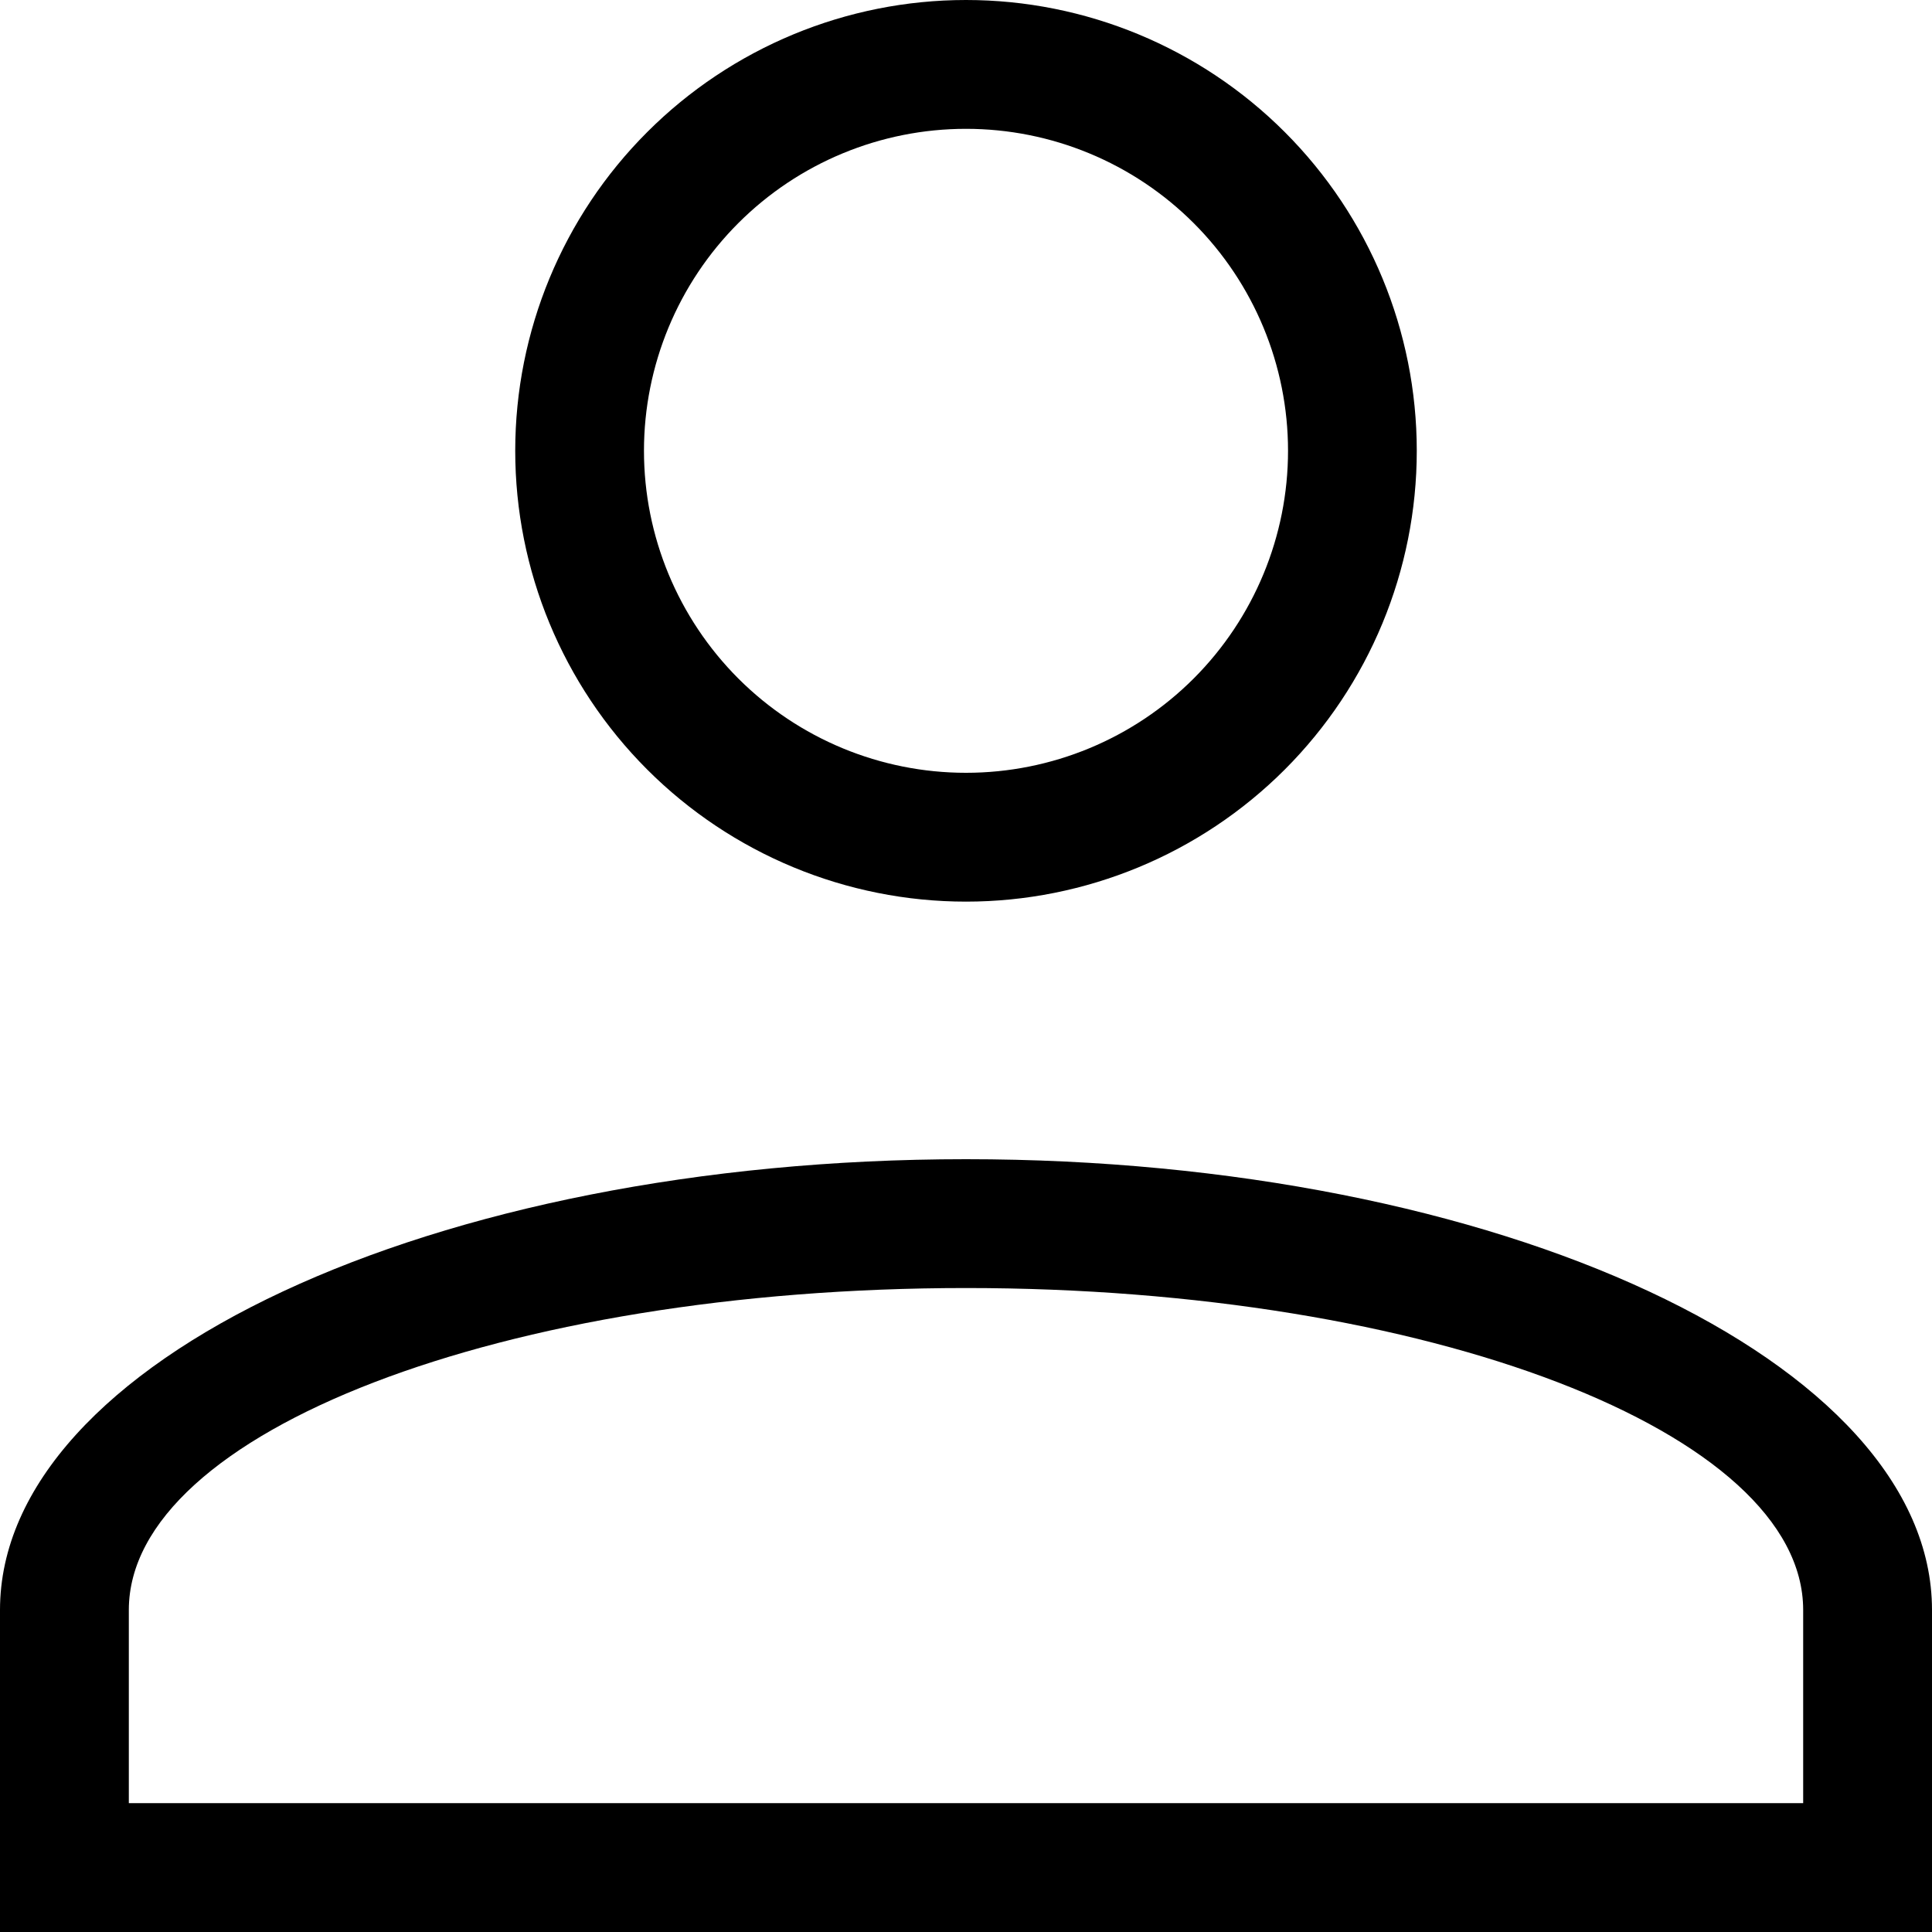
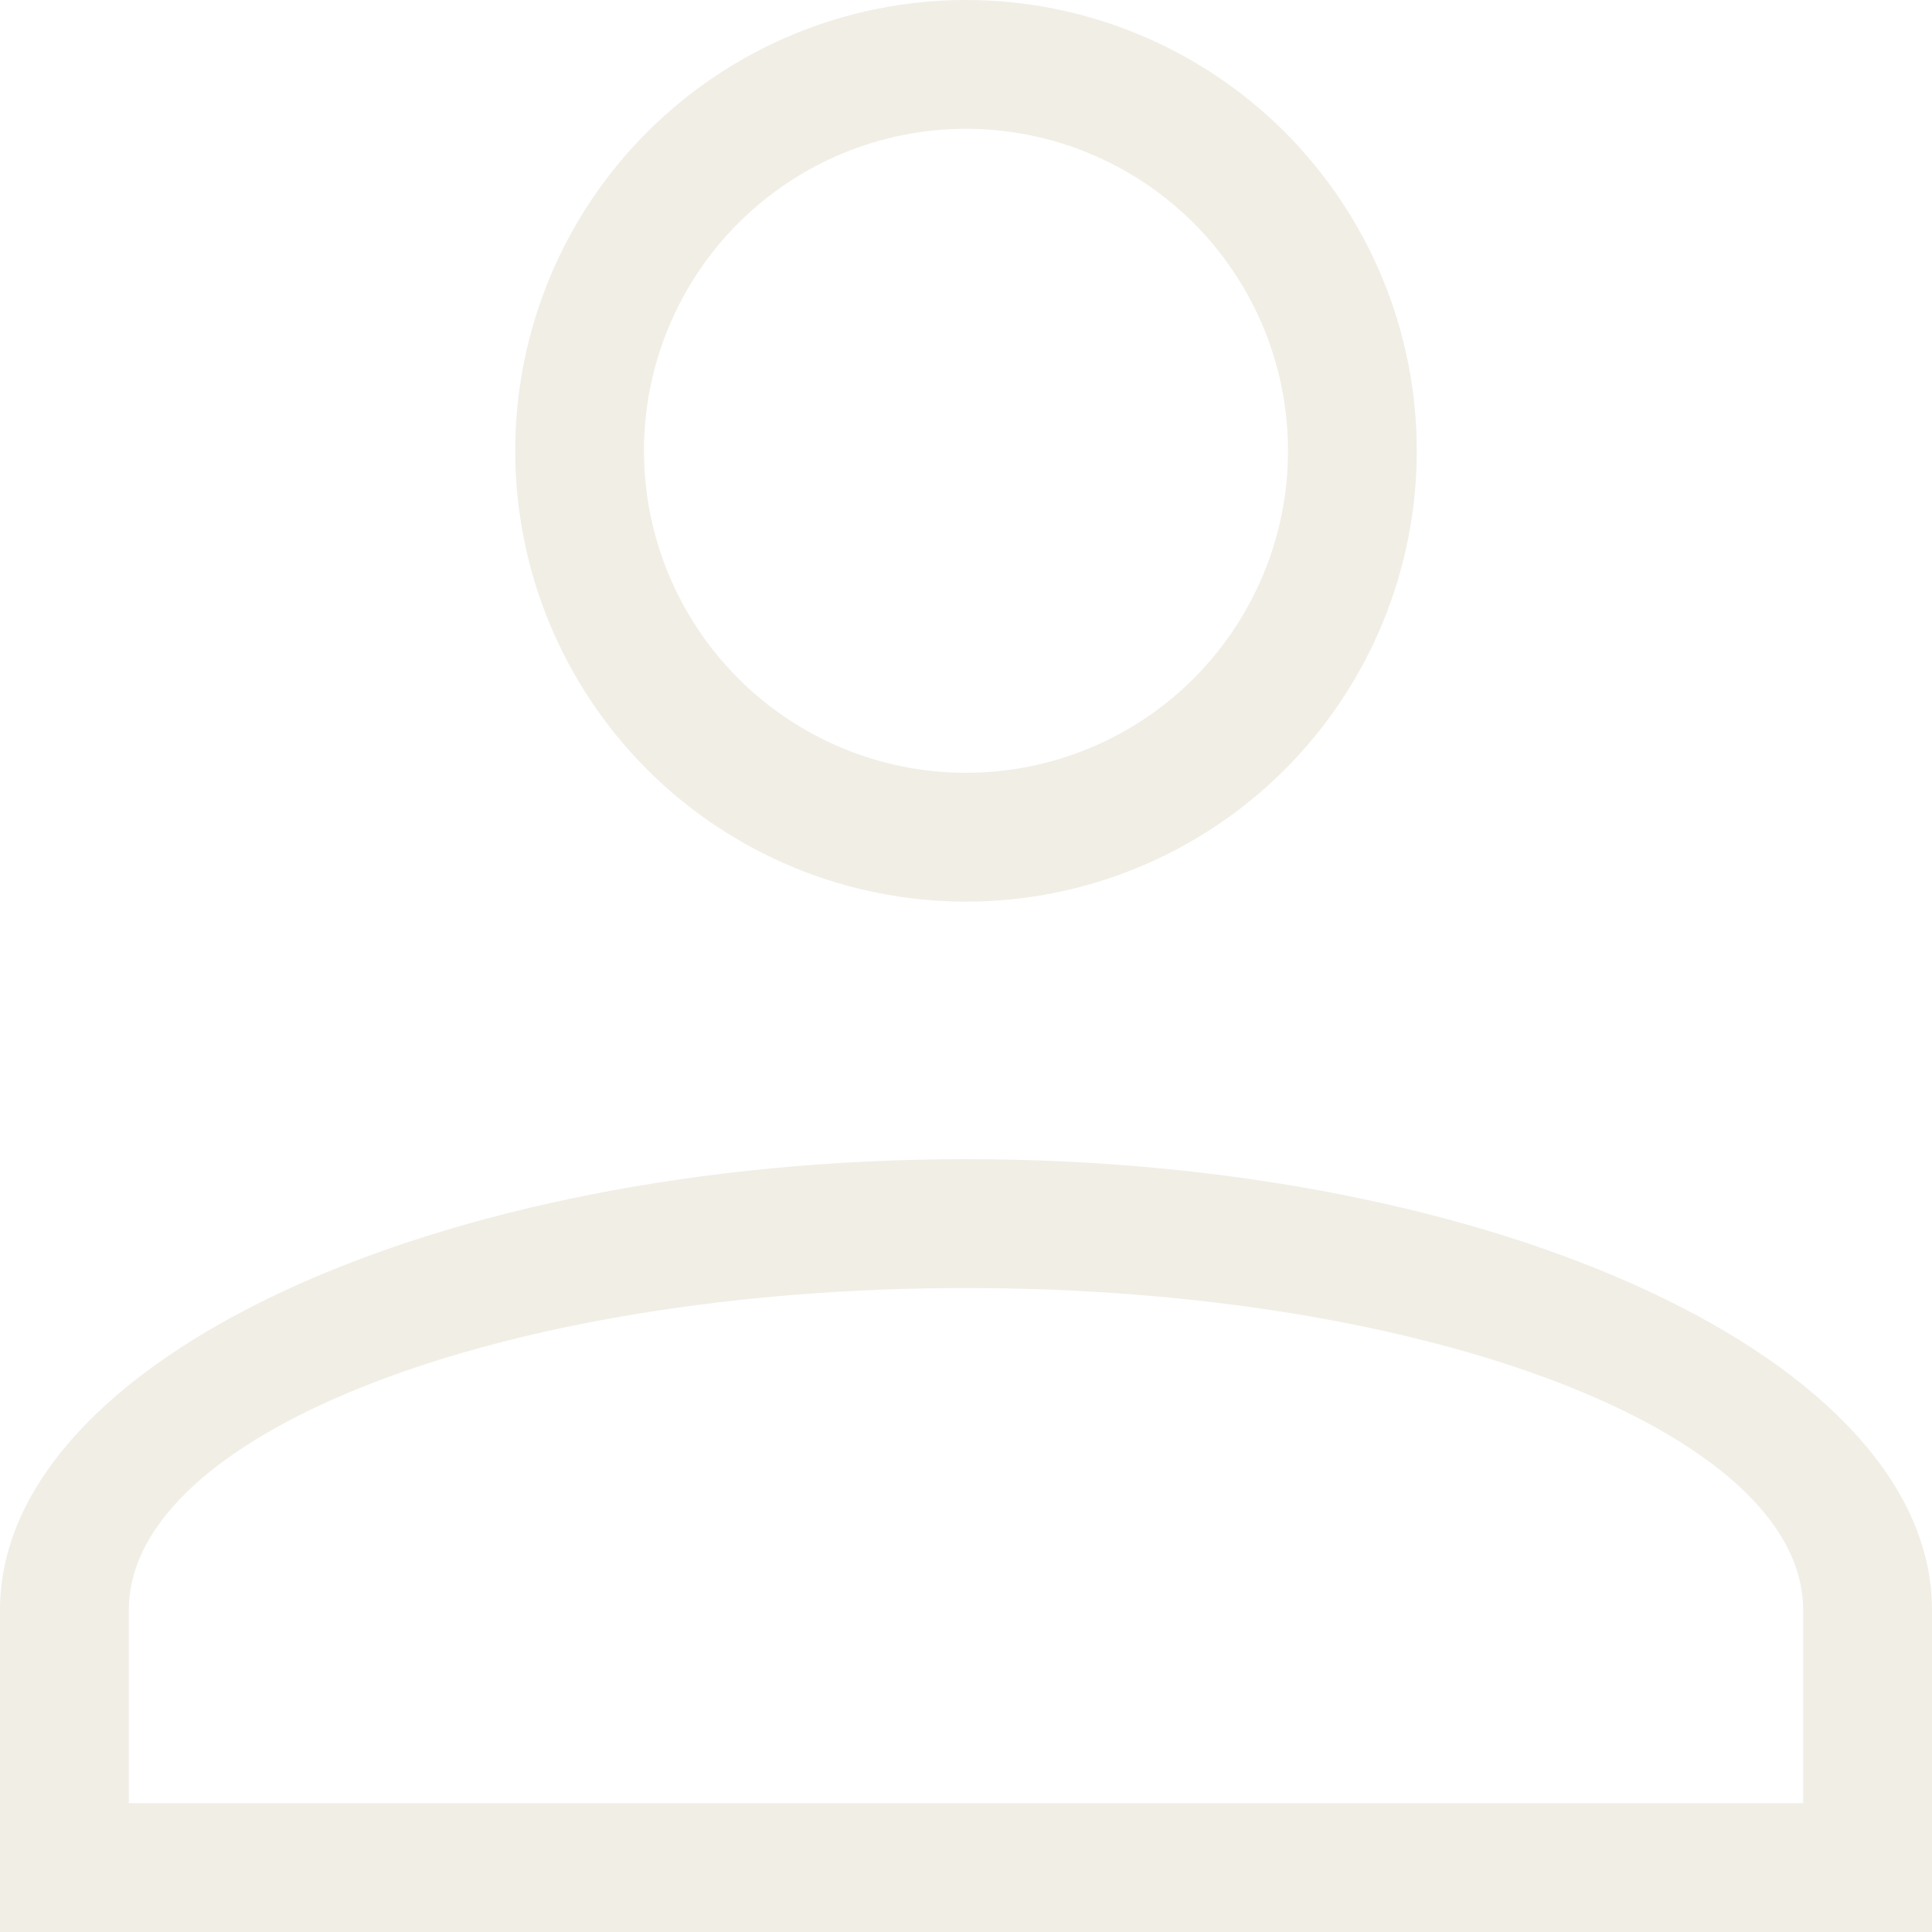
<svg xmlns="http://www.w3.org/2000/svg" width="22" height="22" viewBox="0 0 22 22" fill="none">
-   <path d="M11 13.2C17.072 13.2 22 15.503 22 18.333V22H0V18.333C0 15.503 4.928 13.2 11 13.2ZM20.533 18.333C20.533 16.309 16.265 14.667 11 14.667C5.735 14.667 1.467 16.309 1.467 18.333V20.533H20.533V18.333ZM11 0C12.361 0 13.667 0.541 14.63 1.504C15.592 2.466 16.133 3.772 16.133 5.133C16.133 6.495 15.592 7.8 14.63 8.763C13.667 9.726 12.361 10.267 11 10.267C9.639 10.267 8.333 9.726 7.37 8.763C6.407 7.8 5.867 6.495 5.867 5.133C5.867 3.772 6.407 2.466 7.37 1.504C8.333 0.541 9.639 0 11 0ZM11 1.467C10.027 1.467 9.095 1.853 8.407 2.541C7.72 3.228 7.333 4.161 7.333 5.133C7.333 6.106 7.72 7.038 8.407 7.726C9.095 8.414 10.027 8.8 11 8.8C11.973 8.8 12.905 8.414 13.593 7.726C14.28 7.038 14.667 6.106 14.667 5.133C14.667 4.161 14.28 3.228 13.593 2.541C12.905 1.853 11.973 1.467 11 1.467Z" fill="black" />
+   <path d="M11 13.2C17.072 13.2 22 15.503 22 18.333V22H0V18.333C0 15.503 4.928 13.2 11 13.2ZM20.533 18.333C20.533 16.309 16.265 14.667 11 14.667C5.735 14.667 1.467 16.309 1.467 18.333V20.533H20.533V18.333ZM11 0C12.361 0 13.667 0.541 14.63 1.504C15.592 2.466 16.133 3.772 16.133 5.133C16.133 6.495 15.592 7.8 14.63 8.763C13.667 9.726 12.361 10.267 11 10.267C9.639 10.267 8.333 9.726 7.37 8.763C6.407 7.8 5.867 6.495 5.867 5.133C5.867 3.772 6.407 2.466 7.37 1.504C8.333 0.541 9.639 0 11 0ZM11 1.467C10.027 1.467 9.095 1.853 8.407 2.541C7.72 3.228 7.333 4.161 7.333 5.133C7.333 6.106 7.72 7.038 8.407 7.726C9.095 8.414 10.027 8.8 11 8.8C11.973 8.8 12.905 8.414 13.593 7.726C14.28 7.038 14.667 6.106 14.667 5.133C14.667 4.161 14.28 3.228 13.593 2.541C12.905 1.853 11.973 1.467 11 1.467Z" fill="#F1EEE5" />
</svg>
